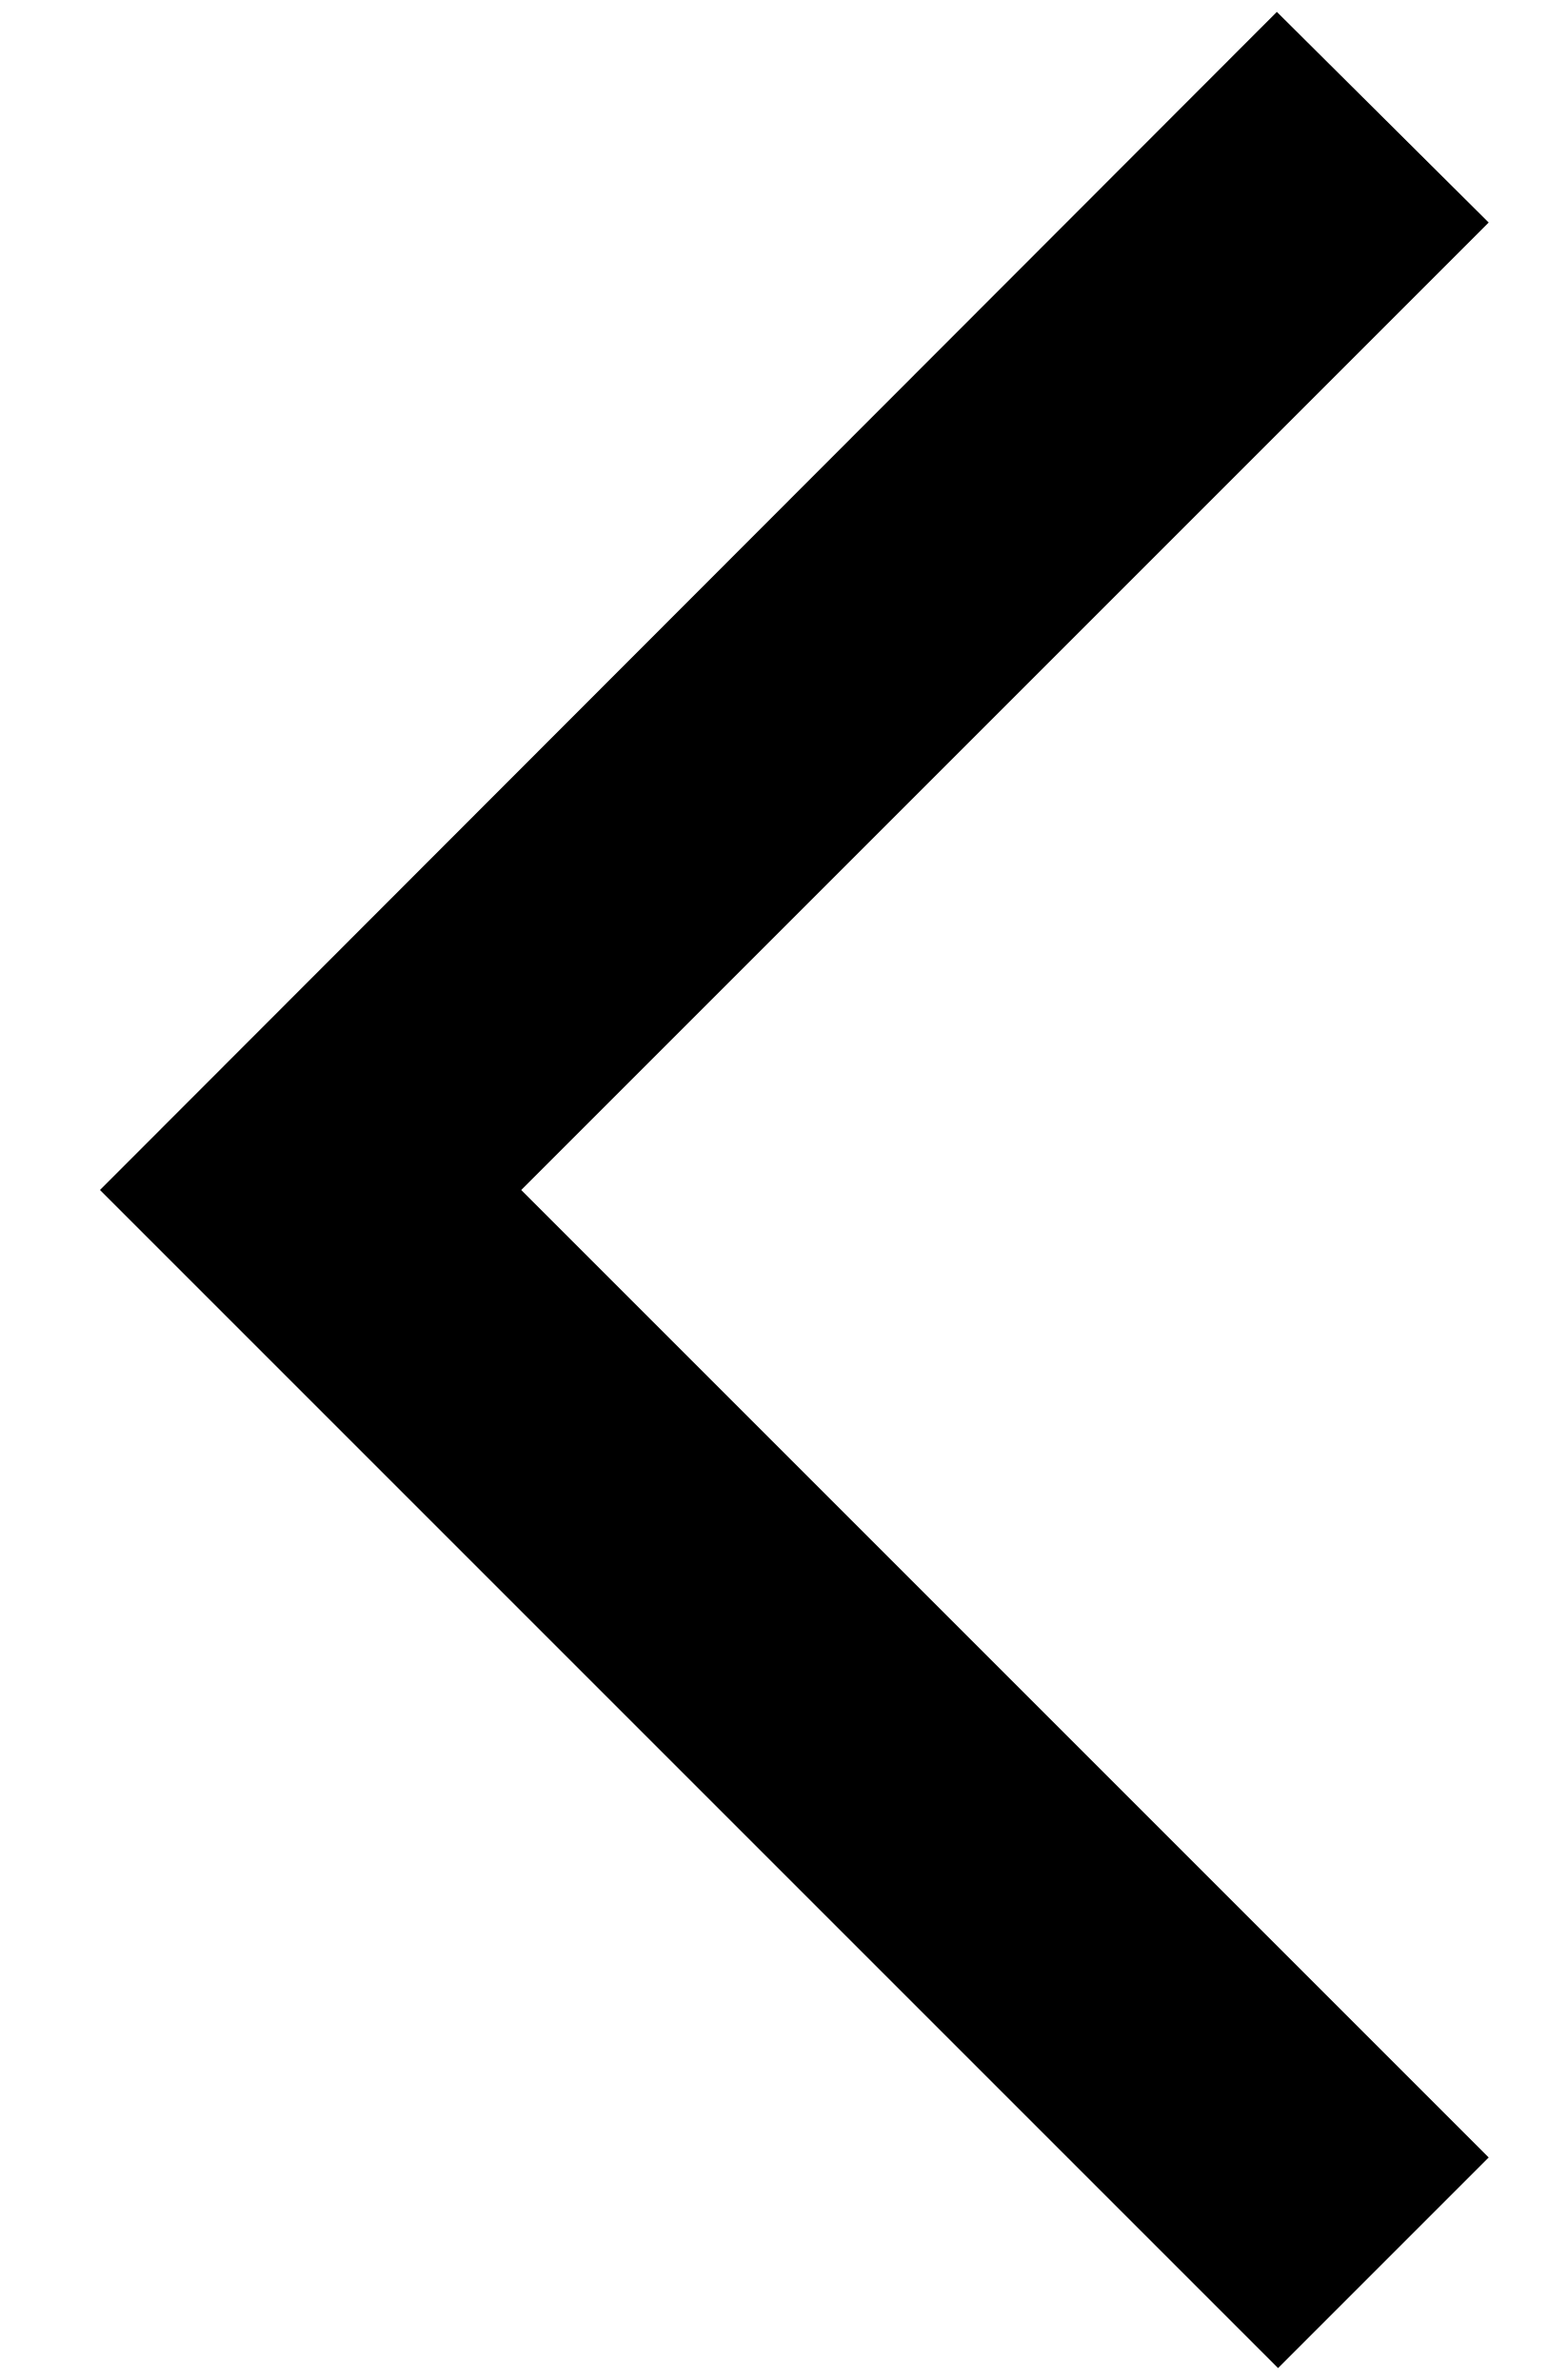
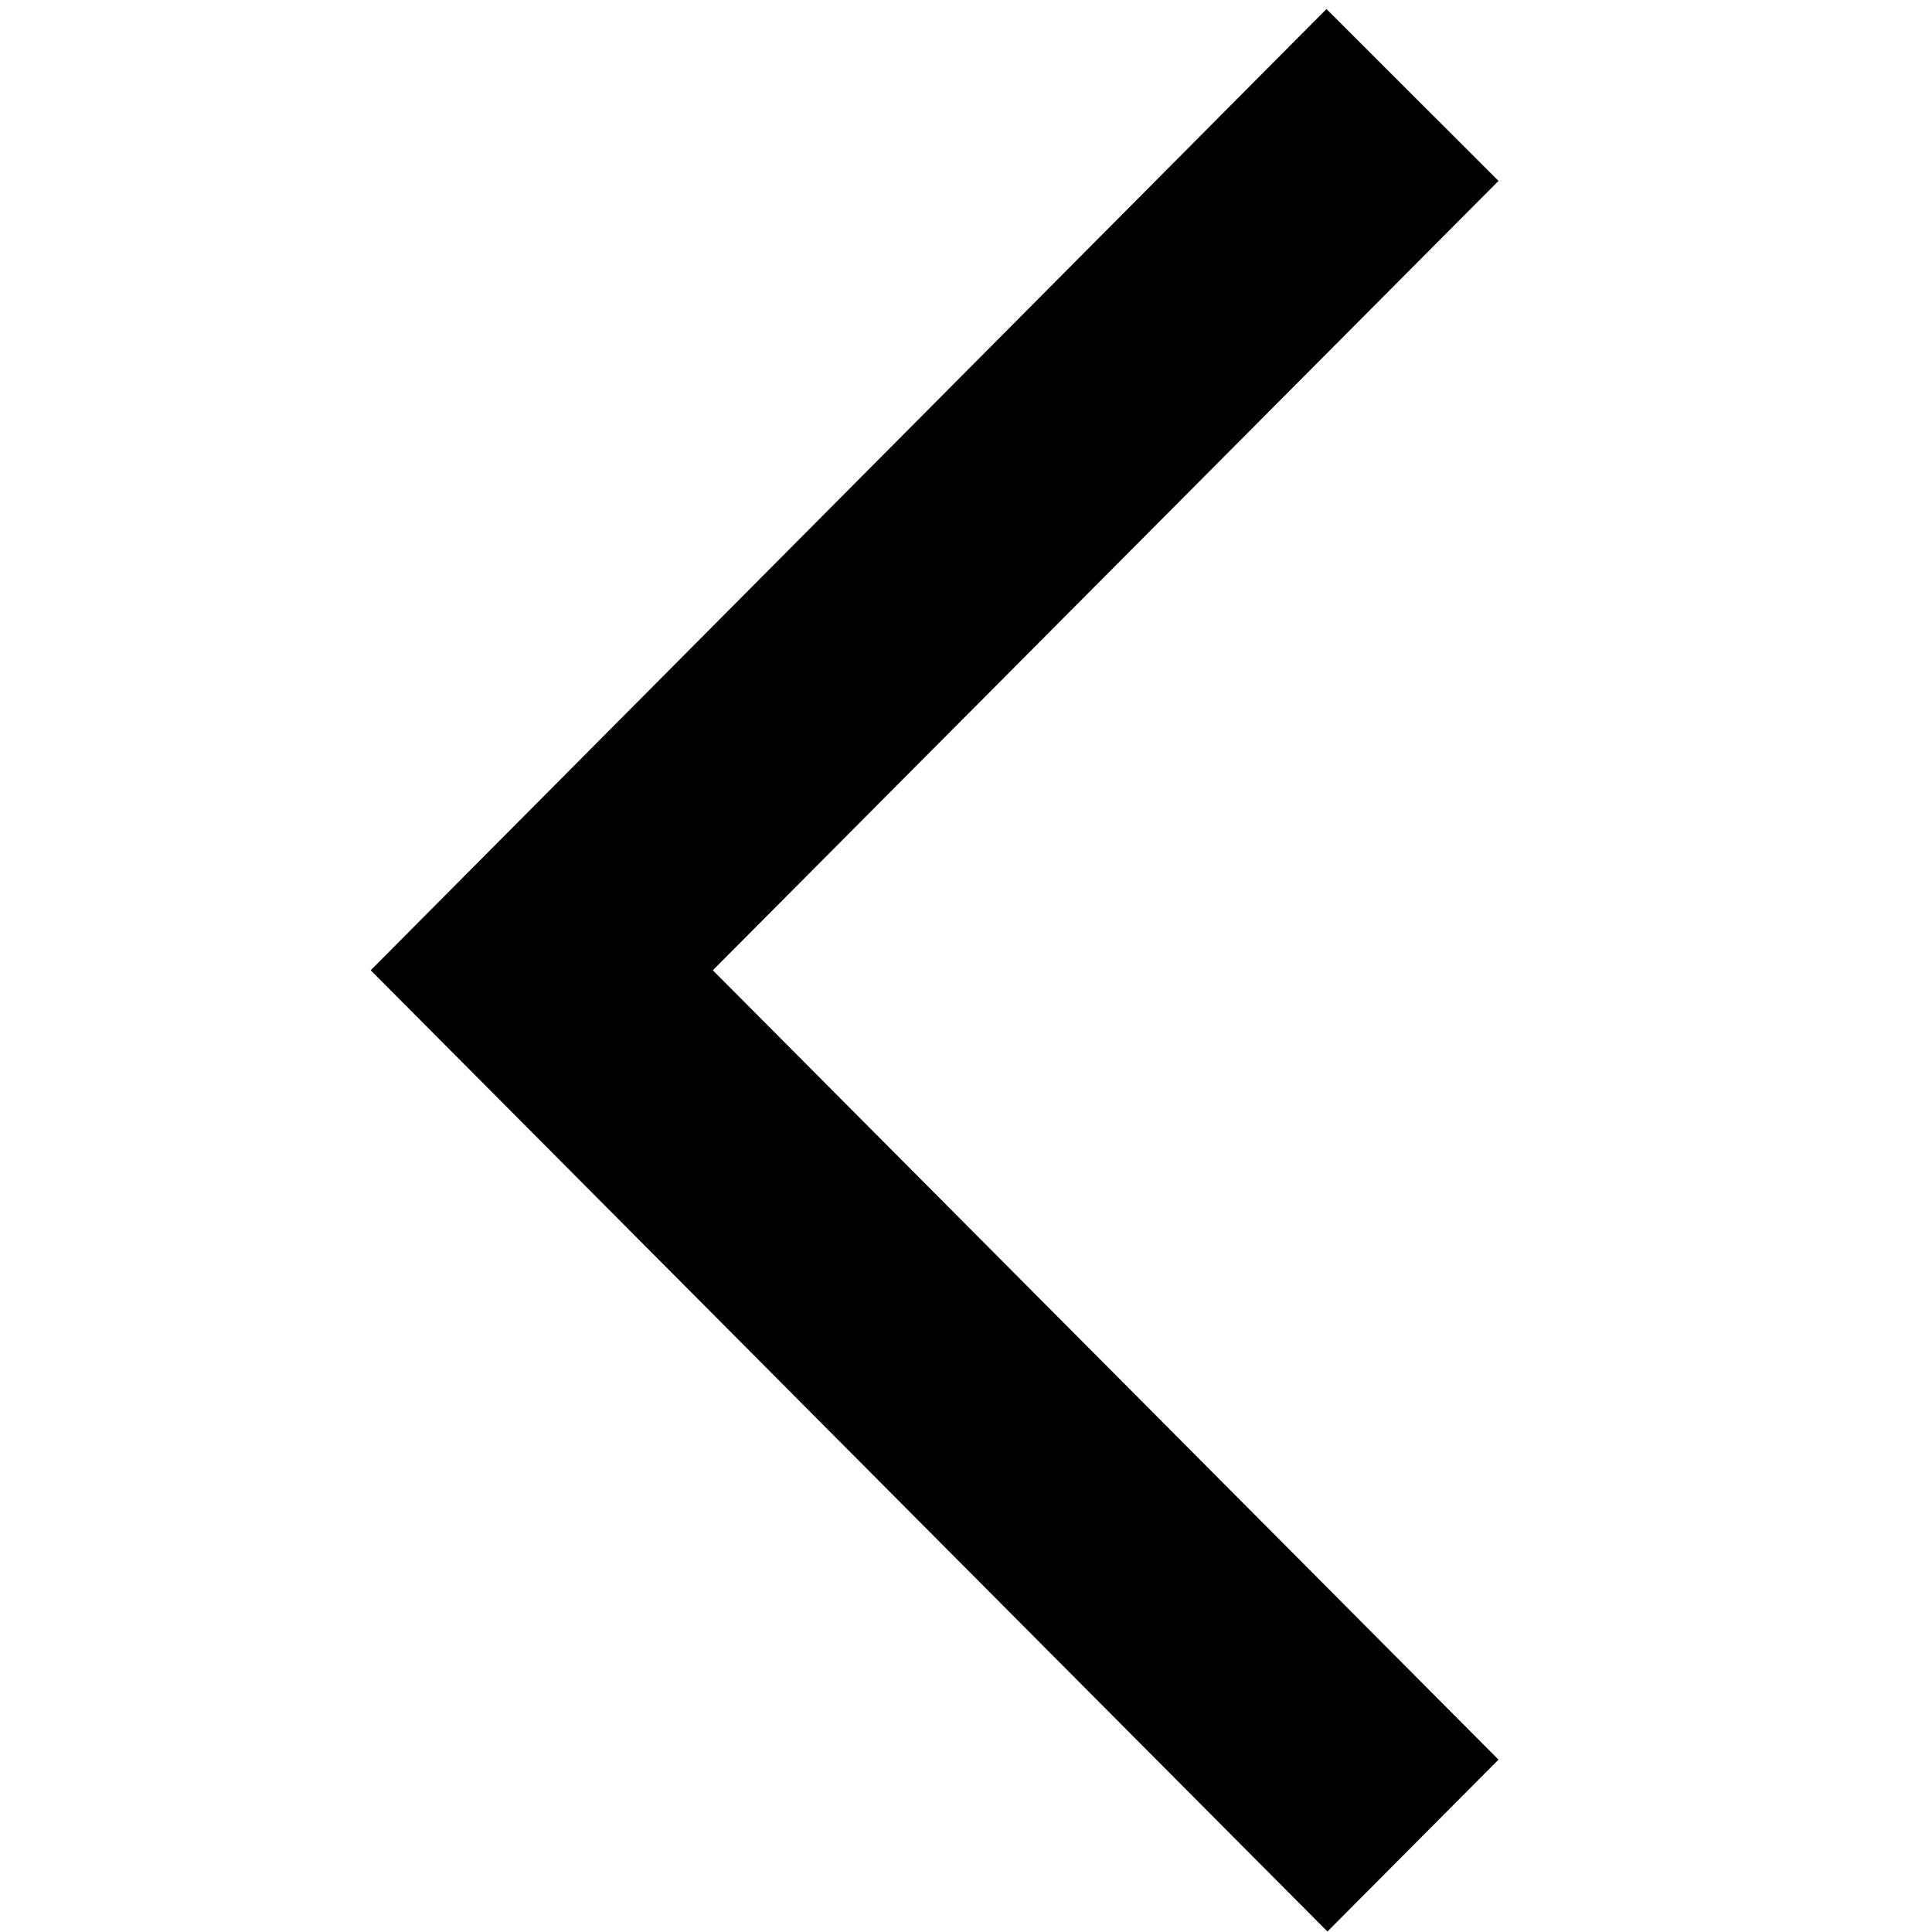
- <svg xmlns="http://www.w3.org/2000/svg" width="13px" height="20px" viewBox="0 0 13 20" version="1.1">
-   <g stroke="none" stroke-width="1" fill="none" fill-rule="evenodd">
-     <g transform="translate(-615, -3434)">
-       <g transform="translate(100, 3378)">
-         <g transform="translate(510, 54)">
-           <g>
-             <polygon opacity="0.87" points="0 0 24 0 24 24 0 24" />
-             <polygon fill="currentColor" points="17.51 3.87 15.73 2.1 5.84 12 15.74 21.9 17.51 20.13 9.38 12" />
-           </g>
-         </g>
-       </g>
+ <svg xmlns="http://www.w3.org/2000/svg" width="24" height="24" viewBox="0 0 24 24">
+   <path fill="none" d="M-1-1h3.791v3.791H-1z" />
+   <g>
+     <g fill="none" fill-rule="evenodd" stroke="null">
+       <path d="M-2.406-2.421h28.812v28.948H-2.406z" opacity=".87" />
+       <path fill="currentColor" d="M18.615 2.247L16.478.112 4.605 12.053 16.49 23.994l2.125-2.135-9.76-9.806z" />
    </g>
  </g>
</svg>
